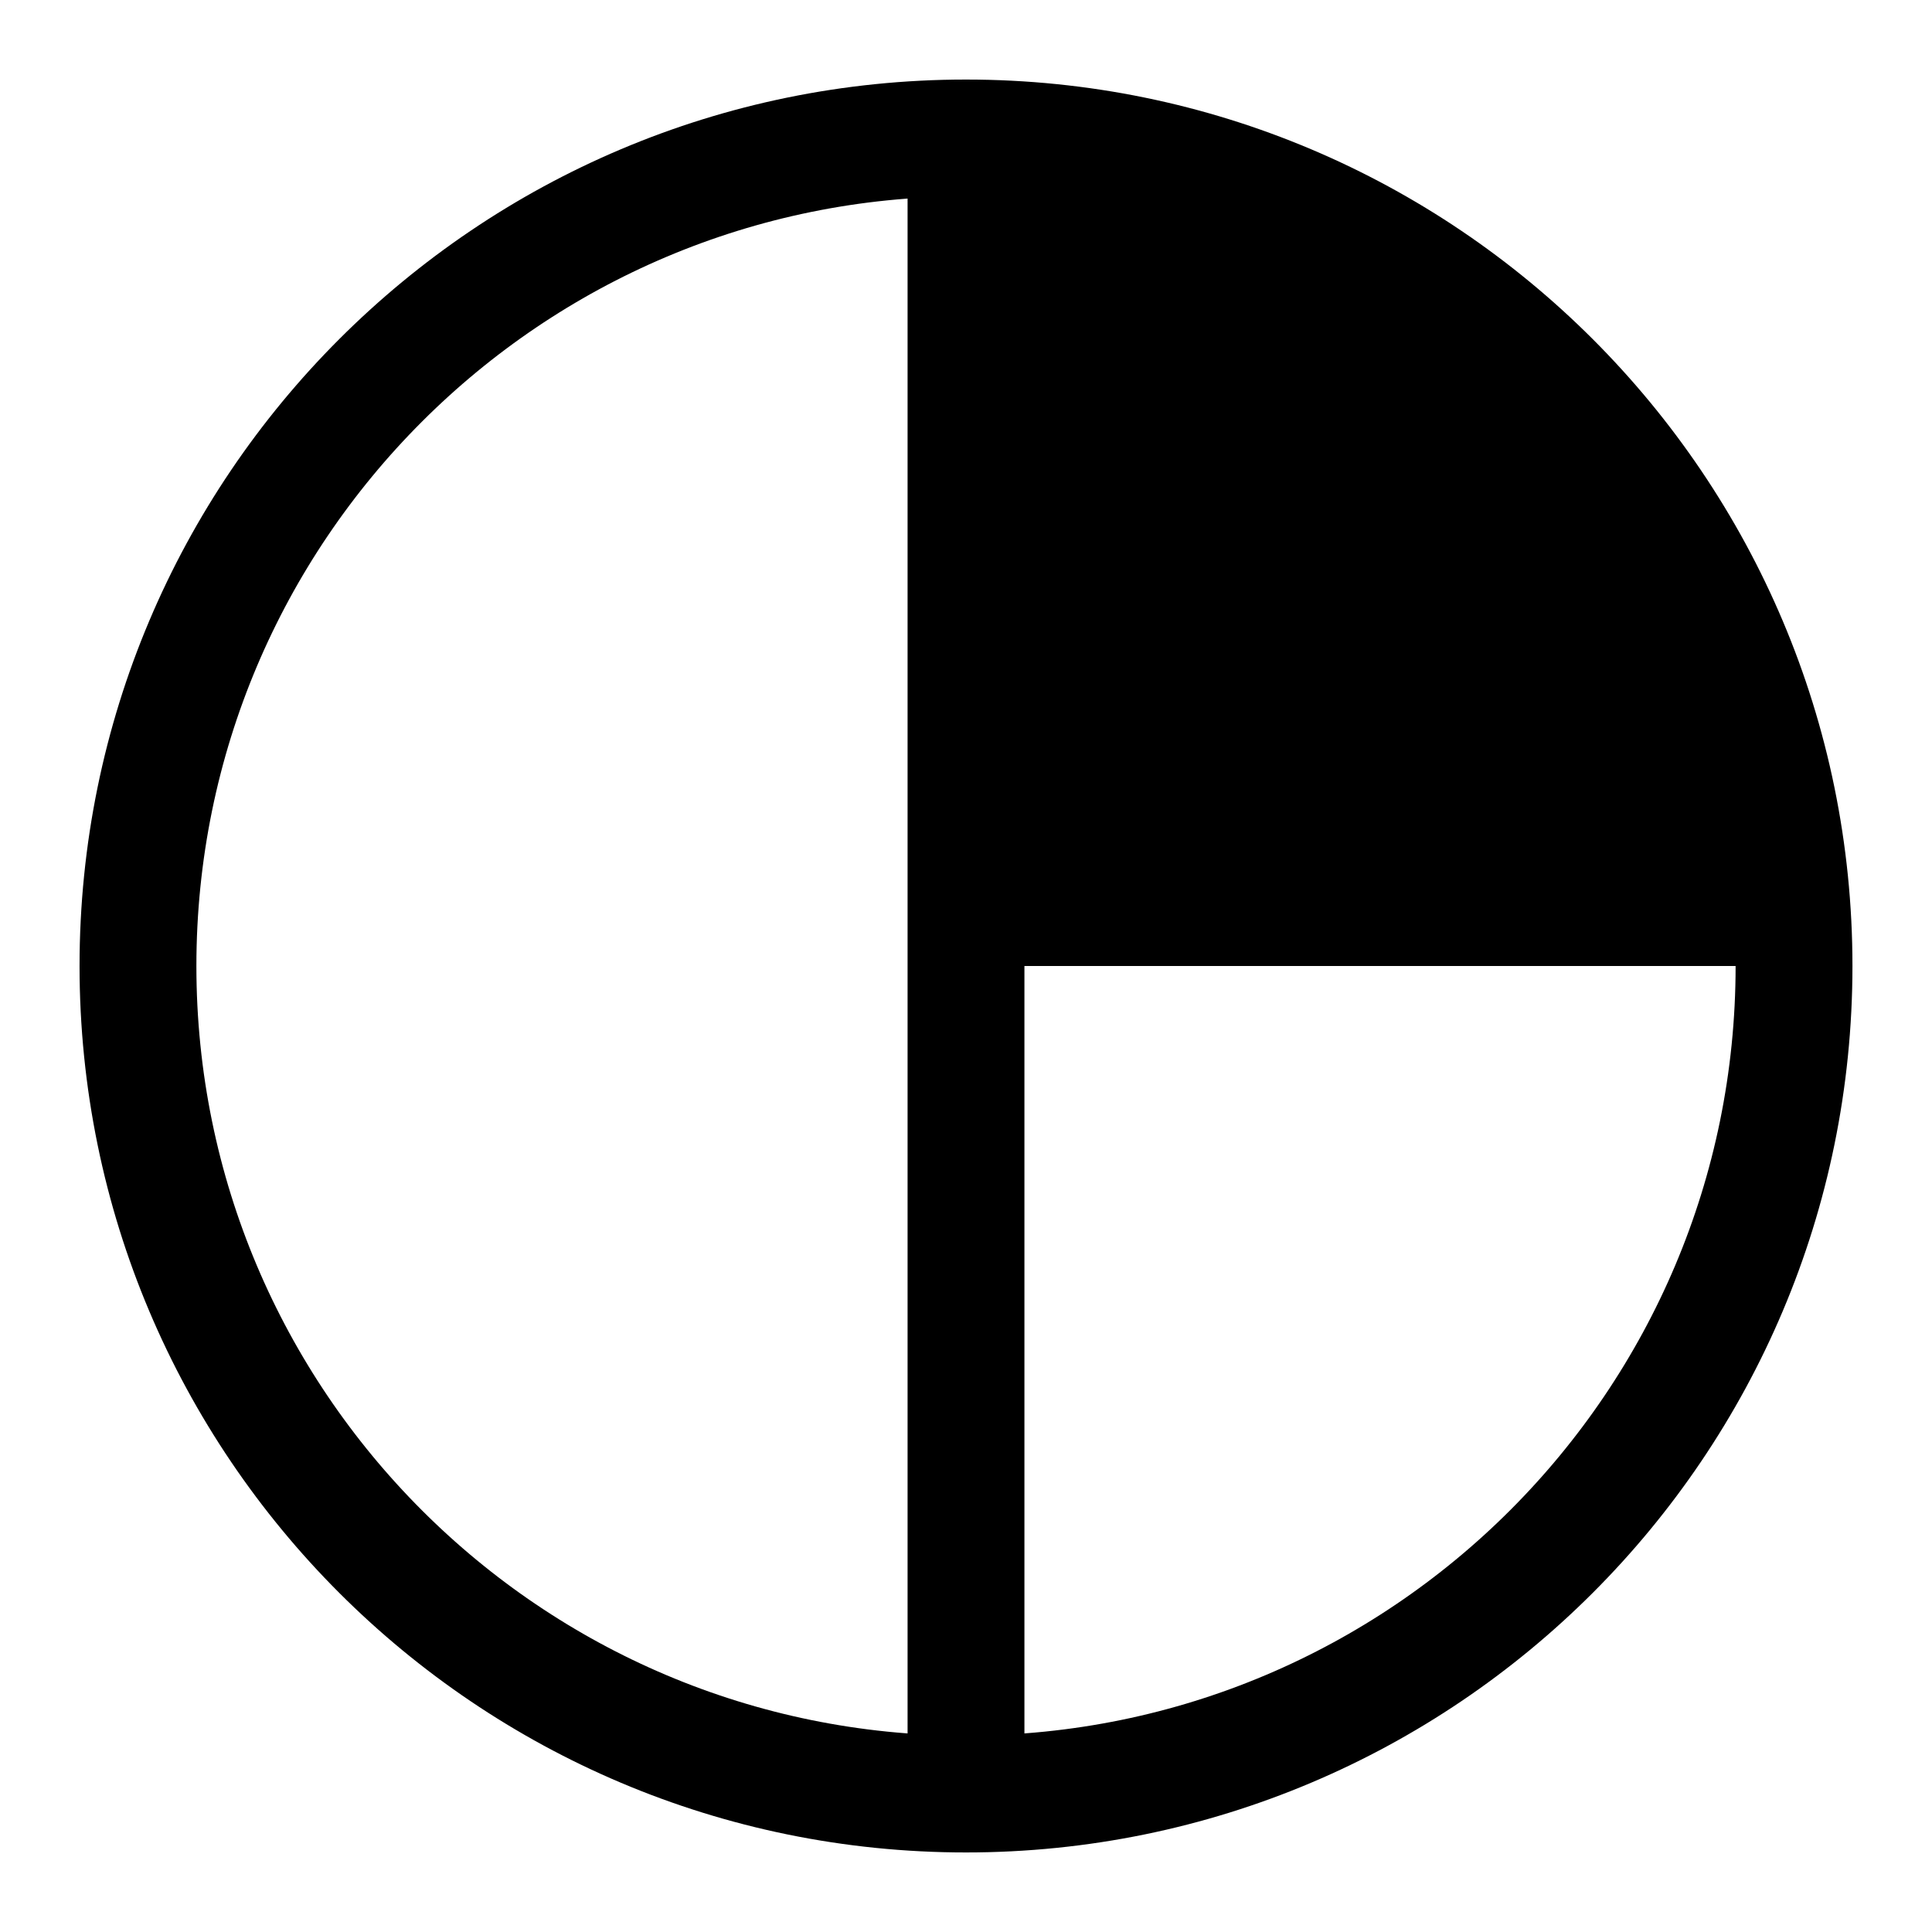
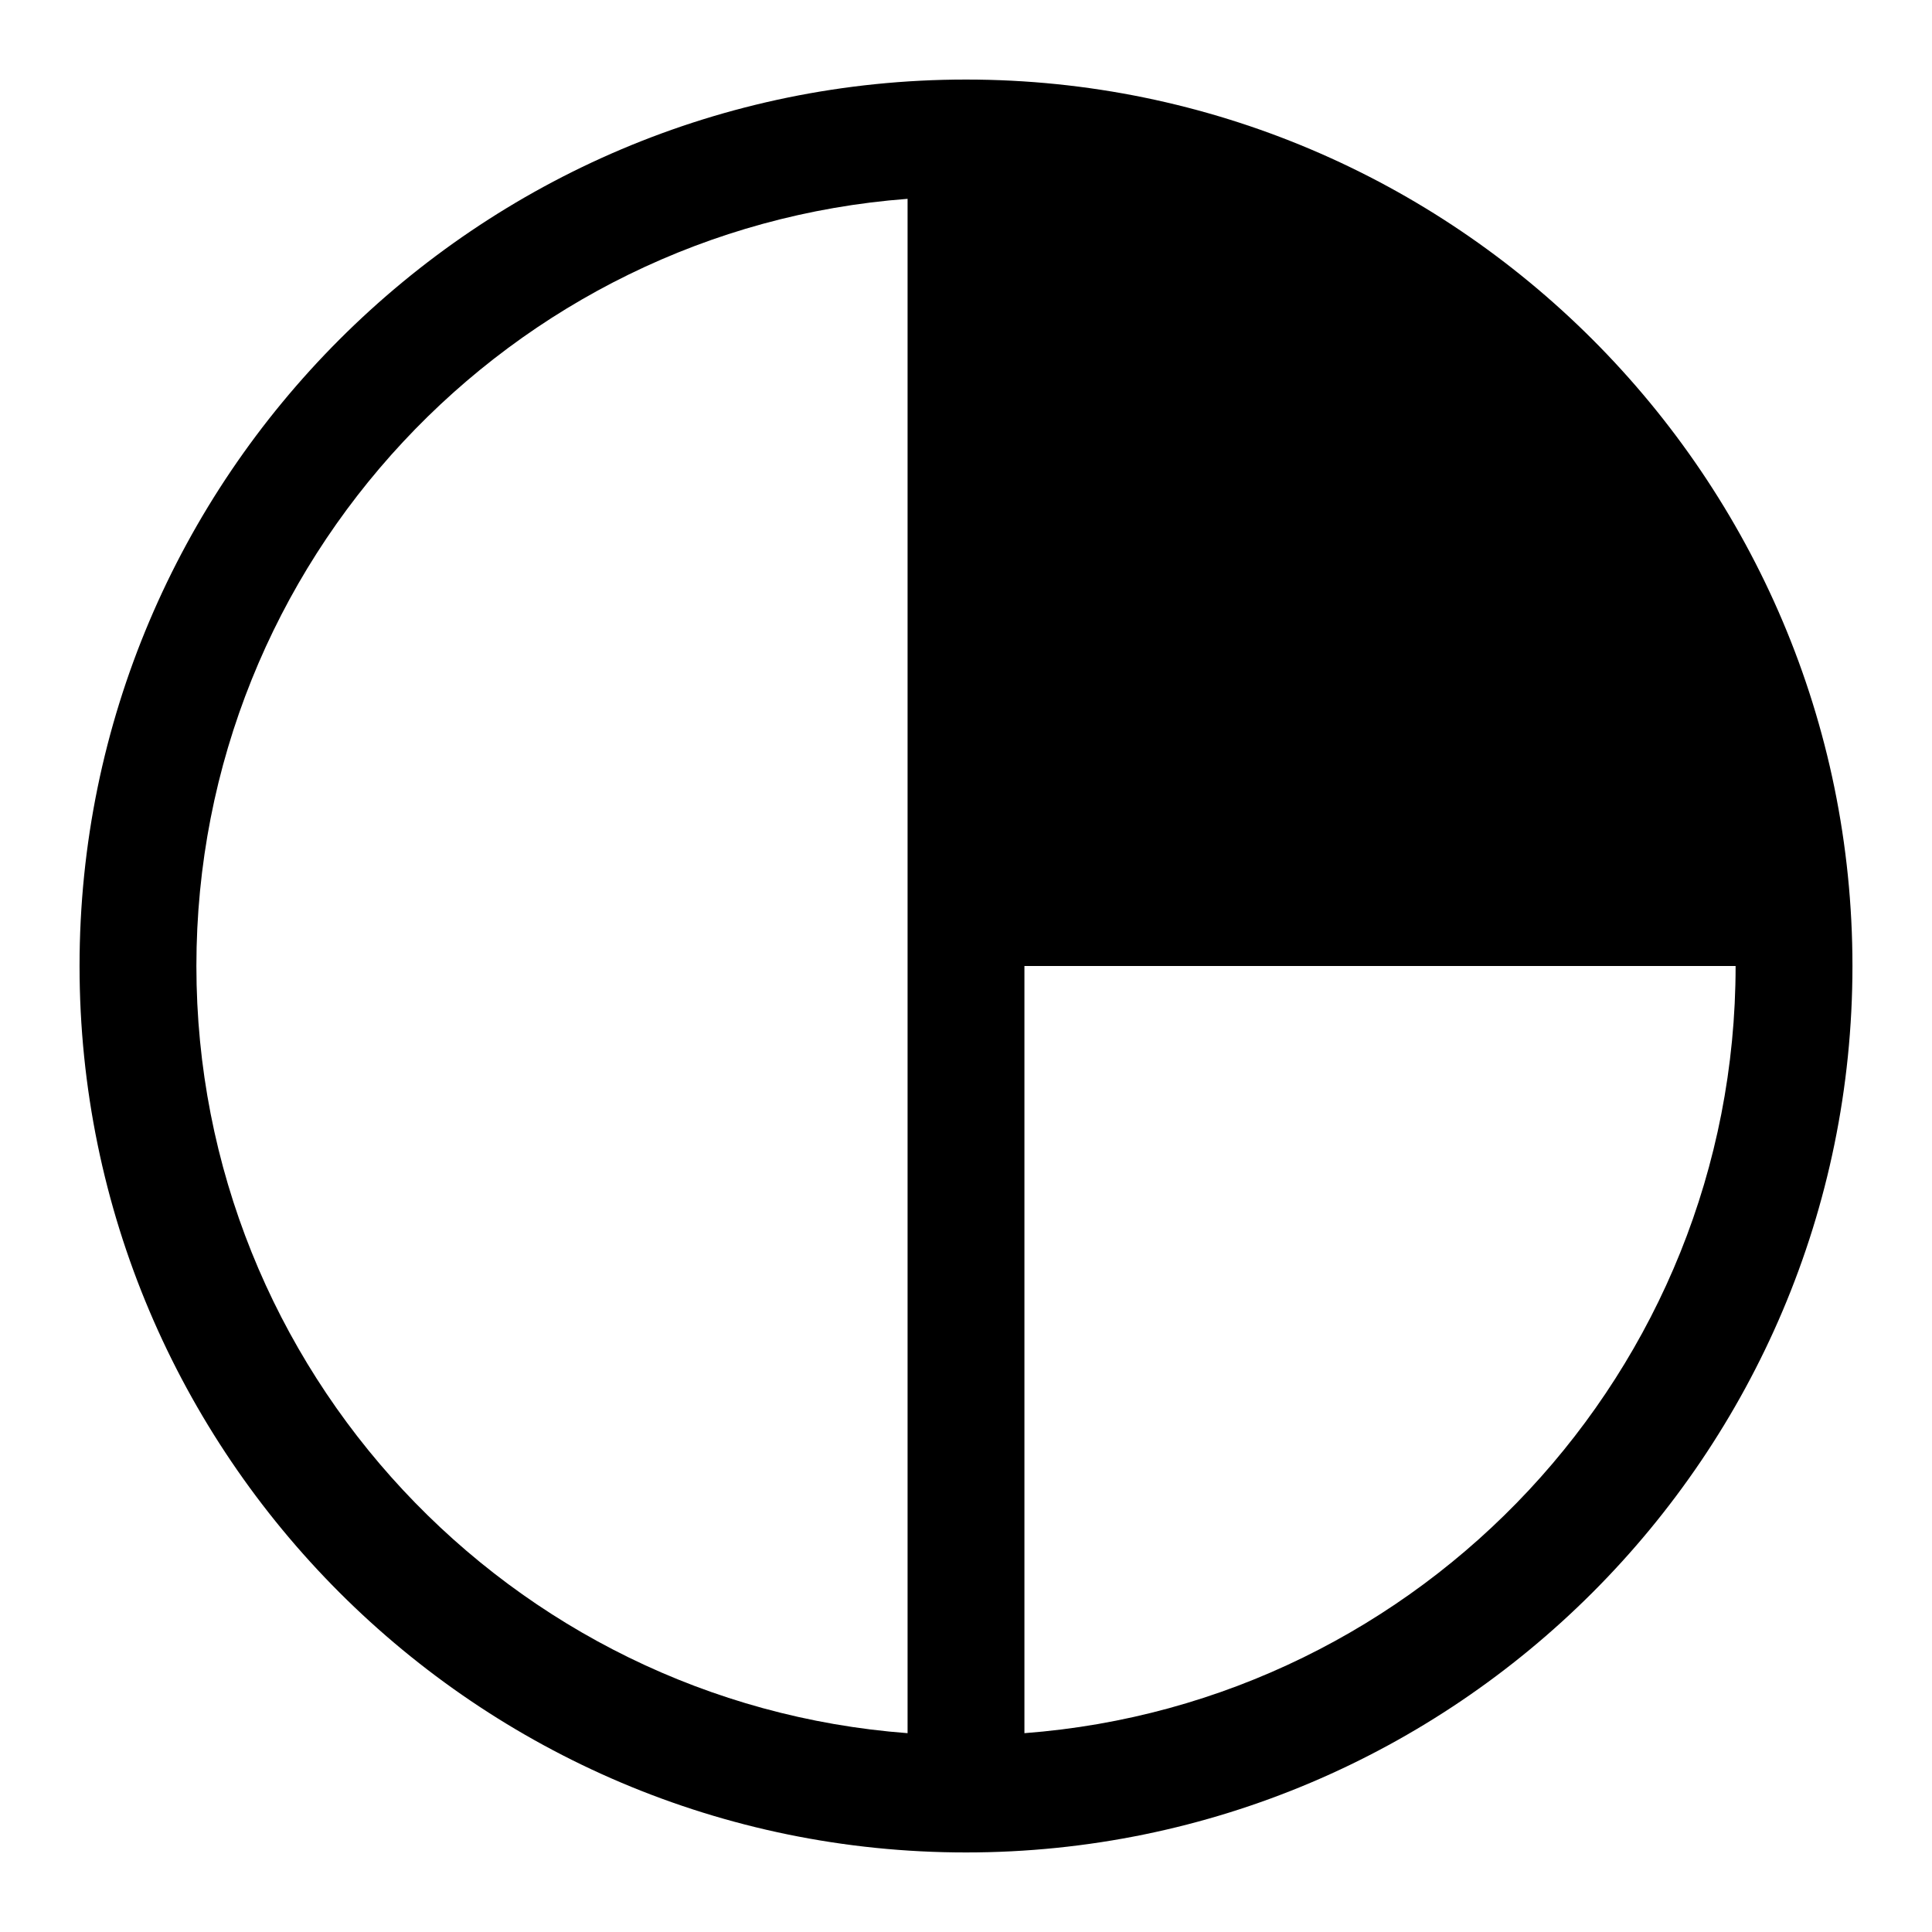
<svg xmlns="http://www.w3.org/2000/svg" version="1.1" id="Layer_1" x="0px" y="0px" width="99.21px" height="99.21px" viewBox="0 0 99.21 99.21" enable-background="new 0 0 99.21 99.21" xml:space="preserve">
-   <circle fill="none" stroke="#000000" stroke-width="6" stroke-miterlimit="10" cx="49.605" cy="49.605" r="42.52" />
-   <path d="M49.605,7.085v42.52h42.52C92.125,26.122,73.088,7.085,49.605,7.085z" />
-   <line fill="none" stroke="#000000" stroke-width="6" stroke-miterlimit="10" x1="49.605" y1="7.085" x2="49.605" y2="92.125" />
+   <path d="M49.605,4.085c-25.1,0-45.52,20.42-45.52,45.52s20.42,45.52,45.52,45.52s45.52-20.42,45.52-45.52S74.705,4.085,49.605,4.085  z M10.085,49.605c0-20.781,16.126-37.855,36.52-39.395V89C26.211,87.459,10.085,70.385,10.085,49.605z M52.605,89V49.605h36.52  C89.125,70.385,72.999,87.459,52.605,89z" />
</svg>
